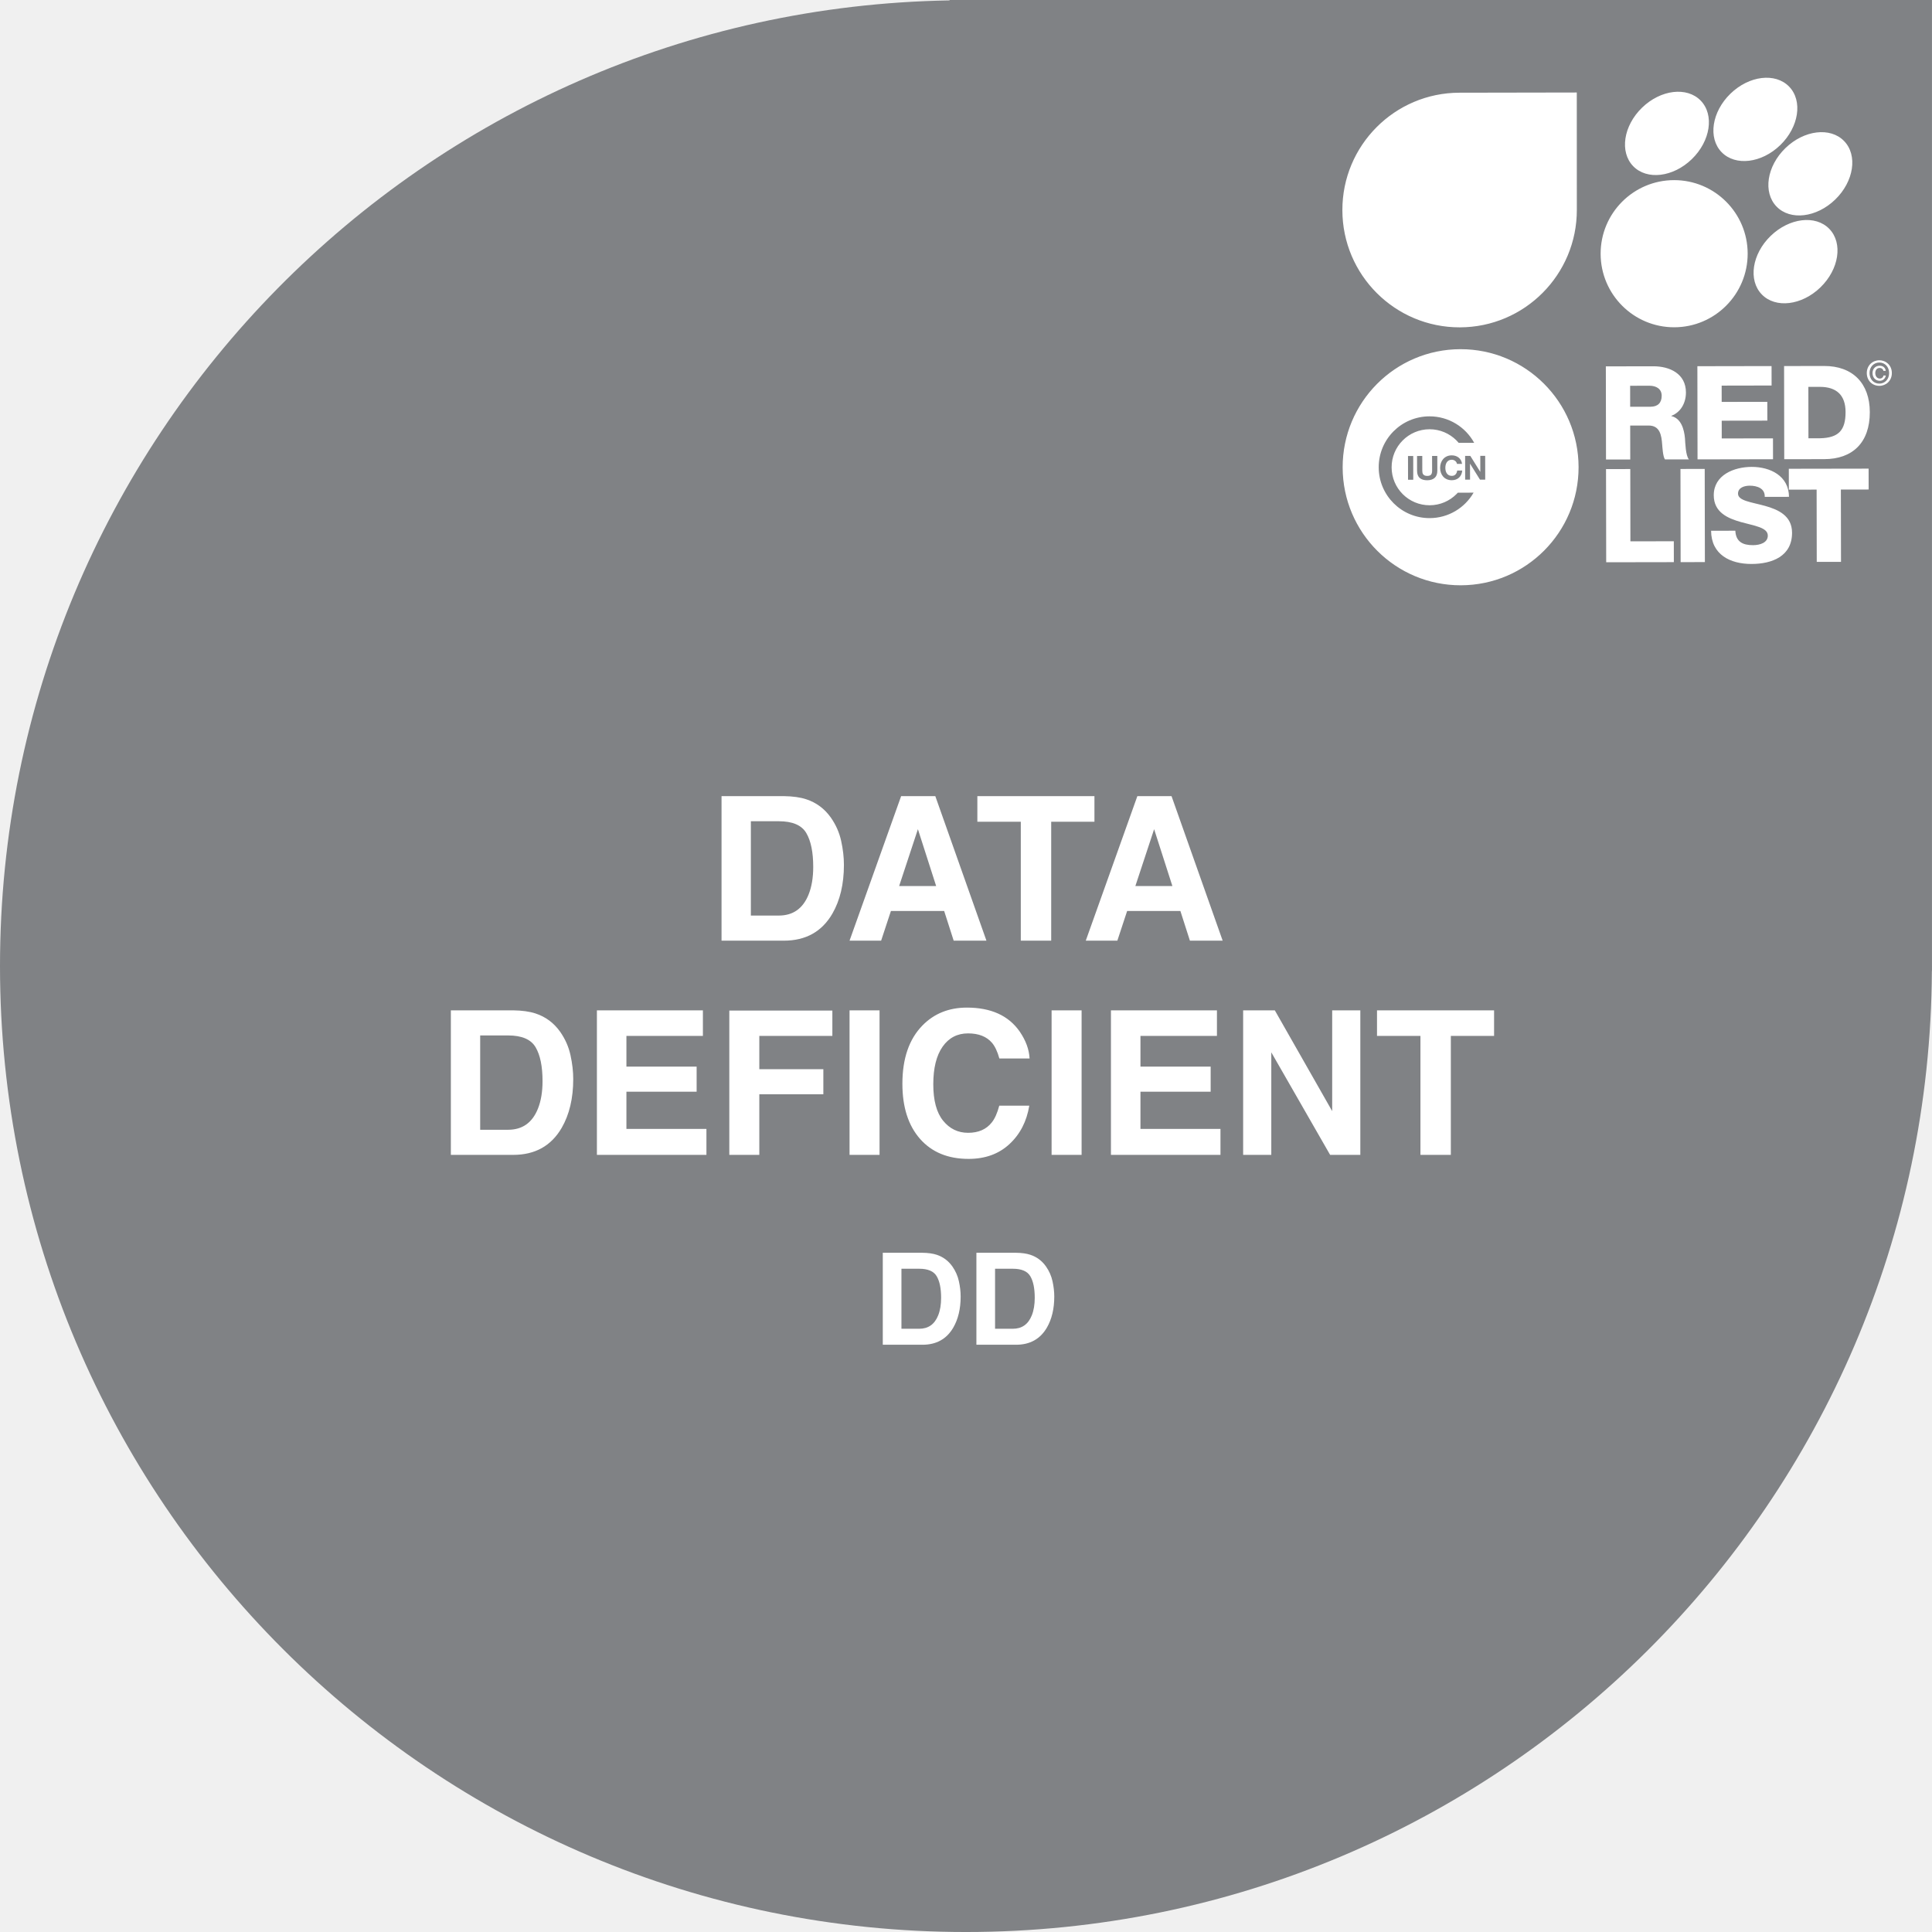
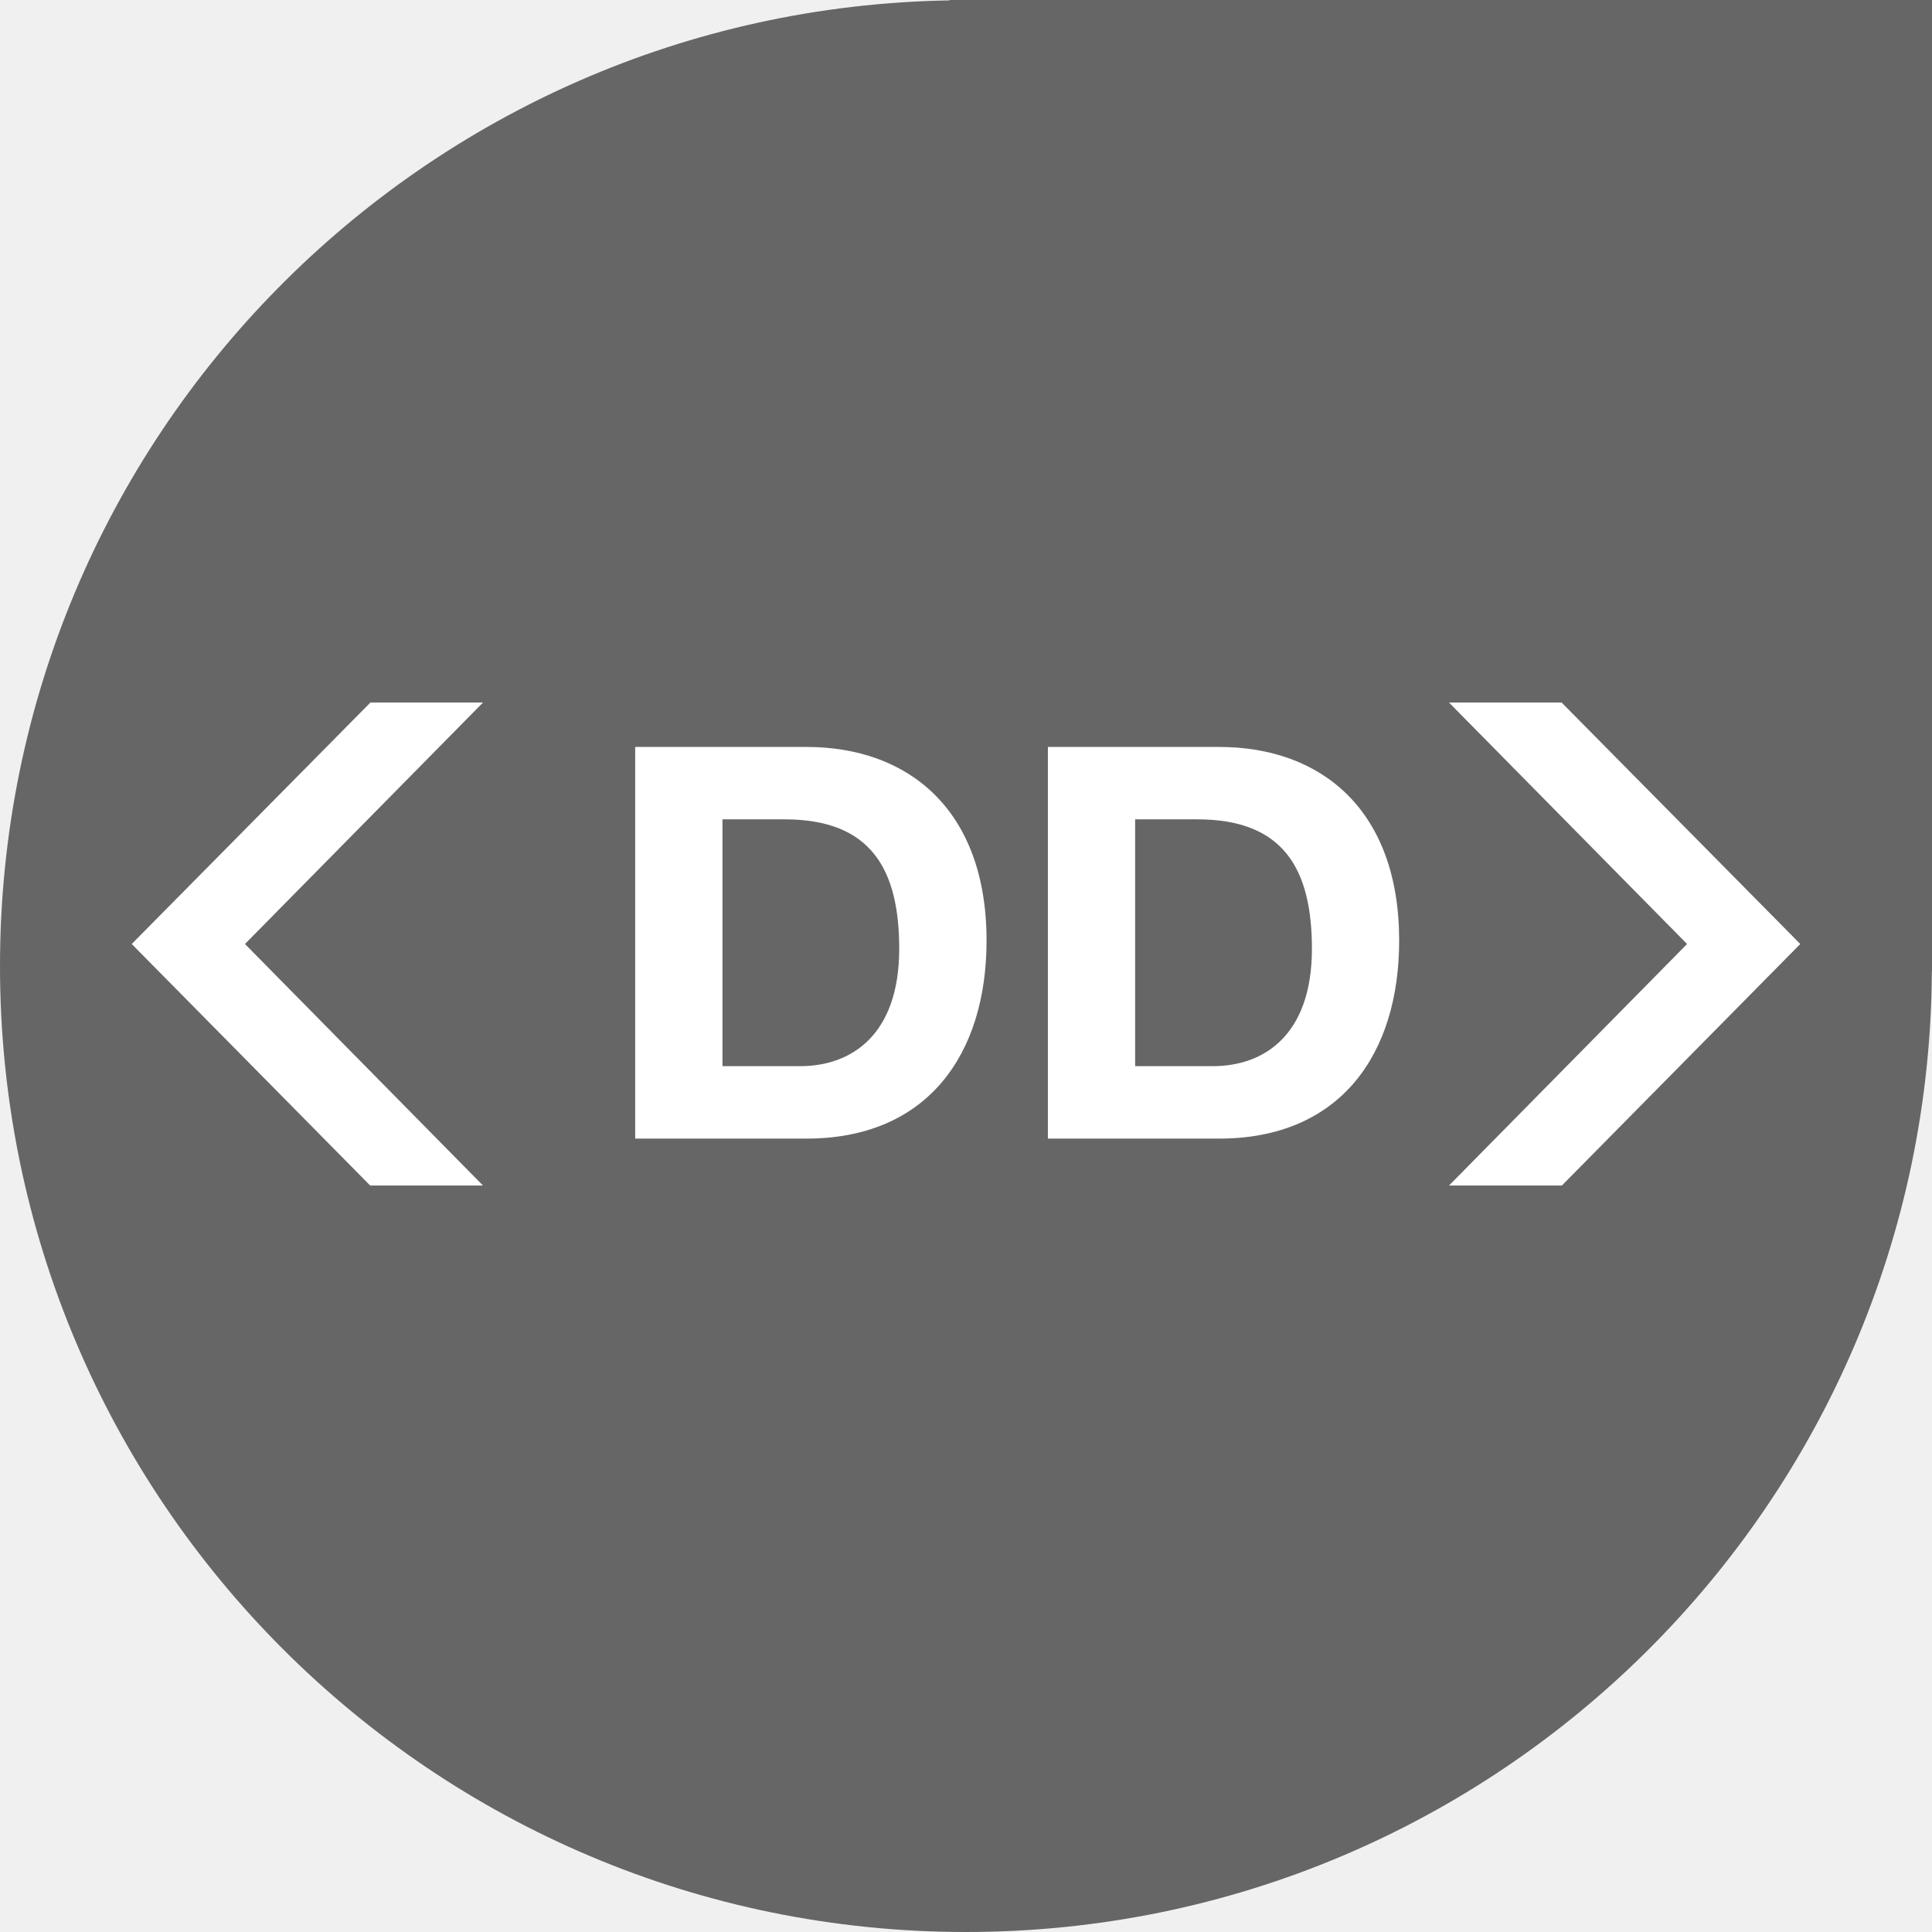
- <svg xmlns="http://www.w3.org/2000/svg" version="1.1" width="158.74pt" height="158.74pt" viewBox="0 0 158.74 158.74">
-   <g enable-background="new">
-     <g id="Layer-1" data-name="Artifact">
-       <clipPath id="cp2">
-         <path transform="matrix(1,0,0,-1,0,158.74)" d="M 0 0 L 158.74 0 L 158.74 158.74 L 0 158.74 Z " />
-       </clipPath>
-       <g clip-path="url(#cp2)">
-         <path transform="matrix(1,0,0,-1,158.738,79.36841)" d="M 0 0 L 0 79.369 L -80.719 79.369 L -80.719 79.335 C -123.924 78.614 -158.738 43.387 -158.738 -.004 C -158.738 -43.84 -123.201 -79.372 -79.373 -79.372 C -35.673 -79.372 -.227 -44.057 -.008 -.408 L 0 -.408 L 0 -.078 C 0 -.053 .002 -.029 .002 -.004 C .002 -.003 0 -.001 0 0 " fill="#808285" />
-         <path transform="matrix(1,0,0,-1,155.4414,30.65021)" d="M 0 0 C -.001 .632 -.479 1.049 -1.029 1.048 C -1.584 1.047 -2.06 .628 -2.059 -.004 C -2.058 -.601 -1.628 -1.053 -1.025 -1.052 C -.475 -1.051 .001 -.632 0 0 M -.224 0 C -.223 -.514 -.576 -.868 -1.025 -.869 C -1.524 -.87 -1.834 -.48 -1.835 -.003 C -1.835 .508 -1.482 .865 -1.028 .866 C -.579 .866 -.225 .511 -.224 0 M -1.363 -.002 C -1.364 .231 -1.235 .419 -.999 .419 C -.839 .42 -.719 .322 -.69 .178 L -.5 .179 C -.537 .454 -.744 .602 -1 .602 C -1.364 .598 -1.588 .337 -1.588 -.003 C -1.587 -.365 -1.351 -.637 -.992 -.636 C -.745 -.636 -.543 -.47 -.496 -.203 L -.69 -.203 C -.709 -.349 -.827 -.453 -.992 -.454 C -1.22 -.454 -1.363 -.247 -1.363 -.002 M -1.811 -3.209 C -1.815 -.84 -3.221 .584 -5.567 .58 L -8.855 .574 L -8.842 -7.081 L -5.553 -7.075 C -3.229 -7.071 -1.807 -5.717 -1.811 -3.209 M -3.803 -3.202 C -3.801 -4.735 -4.4 -5.325 -5.91 -5.36 L -6.853 -5.362 L -6.86 -1.138 L -5.917 -1.136 C -4.557 -1.134 -3.806 -1.808 -3.803 -3.202 M -4.651 14.257 C -3.119 15.744 -2.792 17.895 -3.923 19.061 C -5.052 20.229 -7.212 19.968 -8.744 18.482 C -10.277 16.995 -10.603 14.845 -9.473 13.678 C -8.343 12.511 -6.184 12.77 -4.651 14.257 M -9.168 18.728 C -7.636 20.215 -7.309 22.367 -8.44 23.533 C -9.57 24.7 -11.728 24.44 -13.261 22.954 C -14.793 21.466 -15.12 19.316 -13.99 18.149 C -12.859 16.982 -10.701 17.241 -9.168 18.728 M -16.433 17.577 C -14.901 19.064 -14.574 21.215 -15.704 22.382 C -16.834 23.548 -18.994 23.29 -20.526 21.802 C -22.058 20.315 -22.384 18.165 -21.254 16.997 C -20.124 15.83 -17.965 16.09 -16.433 17.577 M -17.898 15.85 C -21.234 15.845 -23.934 13.133 -23.928 9.795 C -23.922 6.457 -21.213 3.754 -17.877 3.76 C -14.541 3.766 -11.841 6.478 -11.847 9.816 C -11.852 13.154 -14.562 15.856 -17.898 15.85 M -25.74 -7.723 C -25.75 -2.365 -30.097 1.969 -35.45 1.96 C -40.802 1.951 -45.134 -2.399 -45.124 -7.757 C -45.115 -13.114 -40.768 -17.449 -35.416 -17.439 C -30.063 -17.43 -25.731 -13.08 -25.74 -7.723 M -34.319 -5.732 L -35.593 -5.734 C -35.652 -5.663 -35.714 -5.595 -35.78 -5.53 C -36.346 -4.966 -37.125 -4.618 -37.987 -4.619 C -38.849 -4.621 -39.627 -4.972 -40.192 -5.538 C -40.756 -6.104 -41.103 -6.885 -41.101 -7.747 C -41.1 -8.61 -40.75 -9.389 -40.184 -9.954 C -39.617 -10.518 -38.839 -10.865 -37.976 -10.864 C -37.114 -10.862 -36.336 -10.512 -35.772 -9.946 C -35.734 -9.908 -35.698 -9.869 -35.662 -9.83 L -34.365 -9.828 C -35.085 -11.076 -36.433 -11.918 -37.977 -11.92 C -40.285 -11.924 -42.158 -10.056 -42.162 -7.747 C -42.166 -5.437 -40.299 -3.563 -37.992 -3.558 C -36.409 -3.556 -35.03 -4.434 -34.319 -5.732 M -36.687 -7.796 C -36.687 -7.878 -36.677 -7.957 -36.658 -8.035 C -36.639 -8.112 -36.608 -8.182 -36.566 -8.244 C -36.524 -8.306 -36.469 -8.356 -36.402 -8.393 C -36.334 -8.43 -36.252 -8.449 -36.156 -8.448 C -36.024 -8.448 -35.922 -8.408 -35.848 -8.327 C -35.774 -8.247 -35.73 -8.141 -35.714 -8.01 L -35.298 -8.009 C -35.309 -8.131 -35.337 -8.242 -35.382 -8.34 C -35.427 -8.439 -35.488 -8.523 -35.562 -8.592 C -35.637 -8.662 -35.724 -8.715 -35.824 -8.751 C -35.924 -8.788 -36.035 -8.806 -36.155 -8.807 C -36.304 -8.807 -36.439 -8.781 -36.558 -8.729 C -36.678 -8.678 -36.779 -8.606 -36.861 -8.515 C -36.943 -8.424 -37.006 -8.317 -37.05 -8.194 C -37.094 -8.071 -37.116 -7.939 -37.116 -7.796 C -37.116 -7.65 -37.095 -7.515 -37.051 -7.39 C -37.008 -7.265 -36.945 -7.156 -36.863 -7.063 C -36.781 -6.97 -36.681 -6.897 -36.561 -6.843 C -36.442 -6.79 -36.308 -6.764 -36.159 -6.763 C -36.051 -6.763 -35.949 -6.779 -35.854 -6.809 C -35.758 -6.84 -35.672 -6.885 -35.596 -6.944 C -35.521 -7.003 -35.458 -7.077 -35.409 -7.164 C -35.359 -7.252 -35.328 -7.352 -35.315 -7.465 L -35.731 -7.466 C -35.738 -7.416 -35.755 -7.371 -35.78 -7.33 C -35.806 -7.289 -35.838 -7.253 -35.876 -7.222 C -35.915 -7.192 -35.958 -7.167 -36.006 -7.15 C -36.055 -7.133 -36.105 -7.124 -36.158 -7.124 C -36.255 -7.125 -36.337 -7.143 -36.404 -7.181 C -36.471 -7.218 -36.526 -7.269 -36.568 -7.332 C -36.609 -7.395 -36.64 -7.466 -36.659 -7.546 C -36.678 -7.627 -36.687 -7.71 -36.687 -7.796 M -37.774 -8.027 L -37.777 -6.813 L -37.347 -6.812 L -37.345 -8.026 C -37.345 -8.291 -37.418 -8.488 -37.566 -8.616 C -37.713 -8.745 -37.917 -8.81 -38.178 -8.81 C -38.442 -8.811 -38.647 -8.747 -38.791 -8.62 C -38.937 -8.493 -39.009 -8.296 -39.01 -8.029 L -39.012 -6.815 L -38.583 -6.814 L -38.581 -8.029 C -38.581 -8.082 -38.576 -8.134 -38.567 -8.184 C -38.558 -8.236 -38.538 -8.281 -38.509 -8.32 C -38.48 -8.359 -38.439 -8.391 -38.387 -8.415 C -38.335 -8.44 -38.266 -8.452 -38.178 -8.452 C -38.025 -8.452 -37.92 -8.417 -37.861 -8.349 C -37.803 -8.28 -37.774 -8.173 -37.774 -8.027 M -39.752 -8.769 L -39.755 -6.816 L -39.326 -6.815 L -39.323 -8.768 Z M -33.411 -8.758 L -33.84 -8.759 L -34.654 -7.453 L -34.66 -7.453 L -34.657 -8.76 L -35.059 -8.761 L -35.062 -6.808 L -34.636 -6.807 L -33.819 -8.116 L -33.814 -8.116 L -33.816 -6.806 L -33.414 -6.805 Z M -25.883 13.411 L -25.887 23.05 L -35.532 23.033 C -40.852 23.024 -45.157 18.7 -45.147 13.378 C -45.138 8.053 -40.818 3.745 -35.499 3.754 C -30.18 3.763 -25.873 8.086 -25.883 13.411 M -19.6 .555 L -23.5 .548 L -23.486 -7.106 L -21.494 -7.103 L -21.499 -4.315 L -19.988 -4.313 C -19.056 -4.311 -18.926 -5.104 -18.871 -5.876 C -18.85 -6.09 -18.816 -6.841 -18.644 -7.098 L -16.673 -7.094 C -16.942 -6.816 -16.976 -5.69 -16.998 -5.369 C -17.063 -4.64 -17.301 -3.729 -18.115 -3.537 L -18.115 -3.516 C -17.312 -3.204 -16.917 -2.42 -16.919 -1.595 C -16.921 -.051 -18.251 .558 -19.6 .555 M -19.919 -1.043 C -19.362 -1.042 -18.911 -1.298 -18.911 -1.867 C -18.91 -2.445 -19.23 -2.768 -19.83 -2.769 L -21.501 -2.772 L -21.504 -1.046 Z M -21.492 -7.889 L -23.485 -7.893 L -23.471 -15.547 L -17.912 -15.538 L -17.915 -13.822 L -21.482 -13.828 Z M -15.376 -7.879 L -17.368 -7.882 L -17.355 -15.537 L -15.362 -15.533 Z M -9.96 11.264 C -11.492 9.778 -11.818 7.627 -10.688 6.46 C -9.558 5.293 -7.399 5.553 -5.868 7.039 C -4.334 8.526 -4.008 10.677 -5.139 11.845 C -6.268 13.011 -8.427 12.751 -9.96 11.264 M -13.977 -5.374 L -13.979 -3.916 L -10.23 -3.91 L -10.233 -2.366 L -13.982 -2.372 L -13.984 -1.033 L -9.881 -1.025 L -9.884 .572 L -15.979 .561 L -15.966 -7.093 L -9.764 -7.082 L -9.767 -5.367 Z M -12.86 -12.956 L -14.852 -12.959 C -14.838 -14.921 -13.284 -15.69 -11.527 -15.687 C -9.845 -15.684 -8.196 -15.06 -8.2 -13.119 C -8.202 -11.736 -9.317 -11.223 -10.421 -10.915 C -11.536 -10.606 -12.639 -10.5 -12.64 -9.911 C -12.641 -9.407 -12.106 -9.256 -11.677 -9.255 C -11.067 -9.254 -10.413 -9.478 -10.444 -10.175 L -8.451 -10.171 C -8.465 -8.445 -9.998 -7.708 -11.519 -7.711 C -12.955 -7.713 -14.635 -8.37 -14.633 -10.043 C -14.63 -11.447 -13.483 -11.938 -12.39 -12.247 C -11.286 -12.556 -10.193 -12.683 -10.192 -13.359 C -10.191 -13.927 -10.812 -14.142 -11.412 -14.143 C -12.258 -14.145 -12.816 -13.856 -12.86 -12.956 M -8.463 -9.582 L -6.181 -9.578 L -6.171 -15.517 L -4.178 -15.514 L -4.189 -9.574 L -1.907 -9.57 L -1.91 -7.855 L -8.466 -7.866 Z " fill="#ffffff" />
+ <svg xmlns="http://www.w3.org/2000/svg" width="44px" height="44px" viewBox="0 0 44 44" version="1.1">
+   <defs />
+   <g id="Page-1" stroke="none" stroke-width="1" fill="none" fill-rule="evenodd">
+     <g id="category-sm_dd">
+       <path d="M44,22 L44,0 L21.626,0 L21.626,0.009 C9.65,0.209 0,9.974 0,22.001 C0,34.151 9.85,44 21.999,44 C34.111,44 43.937,34.211 43.997,22.113 L44,22.113 L44,22.021 C44,22.015 44,22.008 44,22.001 C44,22.001 44,22 44,22" id="Fill-197-Copy-8" fill="#666666" />
+       <g id="Group-16" transform="translate(14, 17)" fill="#FFFFFF">
+         <path d="M2.454,7.281 L4.226,7.281 C5.378,7.281 6.479,6.582 6.479,4.609 C6.479,2.809 5.847,1.66 3.871,1.66 L2.454,1.66 L2.454,7.281 L2.454,7.281 Z M0.466,0.011 L4.365,0.011 C6.707,0.011 8.468,1.46 8.468,4.421 C8.468,7.008 7.125,8.931 4.365,8.931 L0.466,8.931 L0.466,0.011 L0.466,0.011 Z" id="Fill-76" />
+         <path d="M11.852,7.281 L13.624,7.281 C14.777,7.281 15.878,6.582 15.878,4.609 C15.878,2.809 15.246,1.66 13.27,1.66 L11.852,1.66 L11.852,7.281 L11.852,7.281 Z M9.865,0.011 L13.764,0.011 C16.106,0.011 17.865,1.46 17.865,4.421 C17.865,7.008 16.524,8.931 13.764,8.931 L9.865,8.931 L9.865,0.011 L9.865,0.011 Z" id="Fill-77" />
      </g>
-       <g id="Layer-1" data-name="Artifact">
-         <path transform="matrix(1,0,0,-1,75.5238,104.2442)" d="M 0 0 C .719 0 1.199 -.206 1.44 -.618 C 1.682 -1.03 1.802 -1.62 1.802 -2.389 C 1.802 -2.946 1.722 -3.427 1.561 -3.83 C 1.267 -4.565 .746 -4.932 0 -4.932 L -1.458 -4.932 L -1.458 0 Z M .267 1.312 L -2.991 1.312 L -2.991 -6.245 L .267 -6.245 C 1.409 -6.245 2.254 -5.775 2.802 -4.835 C 3.205 -4.137 3.407 -3.286 3.407 -2.281 C 3.407 -1.885 3.359 -1.468 3.263 -1.031 C 3.168 -.593 2.988 -.186 2.725 .19 C 2.396 .654 1.967 .974 1.437 1.148 C 1.125 1.251 .736 1.306 .267 1.312 M 7.692 0 C 8.411 0 8.891 -.206 9.132 -.618 C 9.374 -1.03 9.494 -1.62 9.494 -2.389 C 9.494 -2.946 9.414 -3.427 9.253 -3.83 C 8.959 -4.565 8.438 -4.932 7.692 -4.932 L 6.234 -4.932 L 6.234 0 Z M 7.959 1.312 L 4.701 1.312 L 4.701 -6.245 L 7.959 -6.245 C 9.101 -6.245 9.946 -5.775 10.494 -4.835 C 10.897 -4.137 11.099 -3.286 11.099 -2.281 C 11.099 -1.885 11.051 -1.468 10.955 -1.031 C 10.86 -.593 10.68 -.186 10.417 .19 C 10.088 .654 9.659 .974 9.129 1.148 C 8.817 1.251 8.428 1.306 7.959 1.312 " fill="#ffffff" />
-         <path transform="matrix(1,0,0,-1,41.745,85.07581)" d="M 0 0 C 1.13 0 1.884 -.324 2.263 -.971 C 2.643 -1.618 2.832 -2.546 2.832 -3.754 C 2.832 -4.63 2.706 -5.385 2.453 -6.018 C 1.99 -7.173 1.173 -7.75 0 -7.75 L -2.292 -7.75 L -2.292 0 Z M .419 2.063 L -4.701 2.063 L -4.701 -9.813 L .419 -9.813 C 2.215 -9.813 3.543 -9.075 4.403 -7.597 C 5.037 -6.502 5.354 -5.164 5.354 -3.585 C 5.354 -2.962 5.279 -2.307 5.128 -1.619 C 4.978 -.932 4.696 -.293 4.282 .298 C 3.765 1.028 3.091 1.531 2.258 1.805 C 1.769 1.966 1.156 2.052 .419 2.063 M 16.008 2.063 L 7.299 2.063 L 7.299 -9.813 L 16.298 -9.813 L 16.298 -7.678 L 9.724 -7.678 L 9.724 -4.625 L 15.493 -4.625 L 15.493 -2.562 L 9.724 -2.562 L 9.724 -.04 L 16.008 -.04 Z M 18.178 -9.813 L 20.643 -9.813 L 20.643 -4.834 L 25.904 -4.834 L 25.904 -2.771 L 20.643 -2.771 L 20.643 -.04 L 26.645 -.04 L 26.645 2.046 L 18.178 2.046 Z M 30.522 2.063 L 28.057 2.063 L 28.057 -9.812 L 30.522 -9.812 Z M 32.399 -3.972 C 32.399 -5.889 32.883 -7.399 33.85 -8.5 C 34.817 -9.595 36.145 -10.143 37.835 -10.143 C 39.201 -10.143 40.32 -9.738 41.195 -8.927 C 42.069 -8.116 42.612 -7.063 42.825 -5.769 L 40.359 -5.769 C 40.196 -6.381 39.991 -6.84 39.745 -7.146 C 39.298 -7.716 38.649 -8 37.798 -8 C 36.968 -8 36.283 -7.669 35.745 -7.005 C 35.206 -6.342 34.937 -5.344 34.937 -4.012 C 34.937 -2.68 35.192 -1.65 35.703 -.922 C 36.213 -.195 36.91 .169 37.794 .169 C 38.662 .169 39.318 -.089 39.76 -.604 C 40.007 -.894 40.209 -1.324 40.367 -1.893 L 42.849 -1.893 C 42.811 -1.152 42.541 -.414 42.036 .322 C 41.122 1.633 39.676 2.288 37.7 2.288 C 36.223 2.288 35.006 1.799 34.049 .822 C 32.949 -.301 32.399 -1.899 32.399 -3.972 M 47.123 2.063 L 44.658 2.063 L 44.658 -9.812 L 47.123 -9.812 Z M 58.243 2.063 L 49.534 2.063 L 49.534 -9.813 L 58.533 -9.813 L 58.533 -7.678 L 51.959 -7.678 L 51.959 -4.625 L 57.727 -4.625 L 57.727 -2.562 L 51.959 -2.562 L 51.959 -.04 L 58.243 -.04 Z M 60.396 -9.813 L 62.709 -9.813 L 62.709 -1.387 L 67.543 -9.813 L 70.024 -9.813 L 70.024 2.063 L 67.712 2.063 L 67.712 -6.218 L 62.998 2.063 L 60.396 2.063 Z M 71.395 2.063 L 71.395 -.04 L 74.964 -.04 L 74.964 -9.813 L 77.461 -9.813 L 77.461 -.04 L 81.014 -.04 L 81.014 2.063 Z " fill="#ffffff" />
-         <path transform="matrix(1,0,0,-1,63.9853,67.47581)" d="M 0 0 C 1.13 0 1.884 -.324 2.263 -.971 C 2.643 -1.618 2.832 -2.546 2.832 -3.754 C 2.832 -4.63 2.706 -5.385 2.453 -6.018 C 1.99 -7.173 1.173 -7.75 0 -7.75 L -2.292 -7.75 L -2.292 0 Z M .419 2.063 L -4.701 2.063 L -4.701 -9.813 L .419 -9.813 C 2.215 -9.813 3.543 -9.075 4.403 -7.597 C 5.037 -6.502 5.354 -5.164 5.354 -3.585 C 5.354 -2.962 5.279 -2.307 5.128 -1.619 C 4.978 -.932 4.696 -.293 4.282 .298 C 3.765 1.028 3.091 1.531 2.258 1.805 C 1.769 1.966 1.156 2.052 .419 2.063 M 11.433 -.653 L 12.933 -5.325 L 9.891 -5.325 Z M 5.816 -9.813 L 8.411 -9.813 L 9.216 -7.372 L 13.59 -7.372 L 14.373 -9.813 L 17.064 -9.813 L 12.863 2.063 L 10.055 2.063 Z M 16.318 2.063 L 16.318 -.04 L 19.887 -.04 L 19.887 -9.813 L 22.385 -9.813 L 22.385 -.04 L 25.938 -.04 L 25.938 2.063 Z M 30.842 -.653 L 32.342 -5.325 L 29.3 -5.325 Z M 25.225 -9.813 L 27.82 -9.813 L 28.625 -7.372 L 32.999 -7.372 L 33.782 -9.813 L 36.473 -9.813 L 32.272 2.063 L 29.464 2.063 Z " fill="#ffffff" />
-       </g>
+       <polyline id="Fill-233-Copy-8" fill="#FFFFFF" points="33 16 38.422 21.499 33 27 35.57 27 41 21.499 35.565 16 33 16" />
+       <polyline id="Fill-234-Copy-8" fill="#FFFFFF" points="11 16 5.579 21.499 11 27 8.431 27 3 21.499 8.436 16 11 16" />
    </g>
  </g>
</svg>
